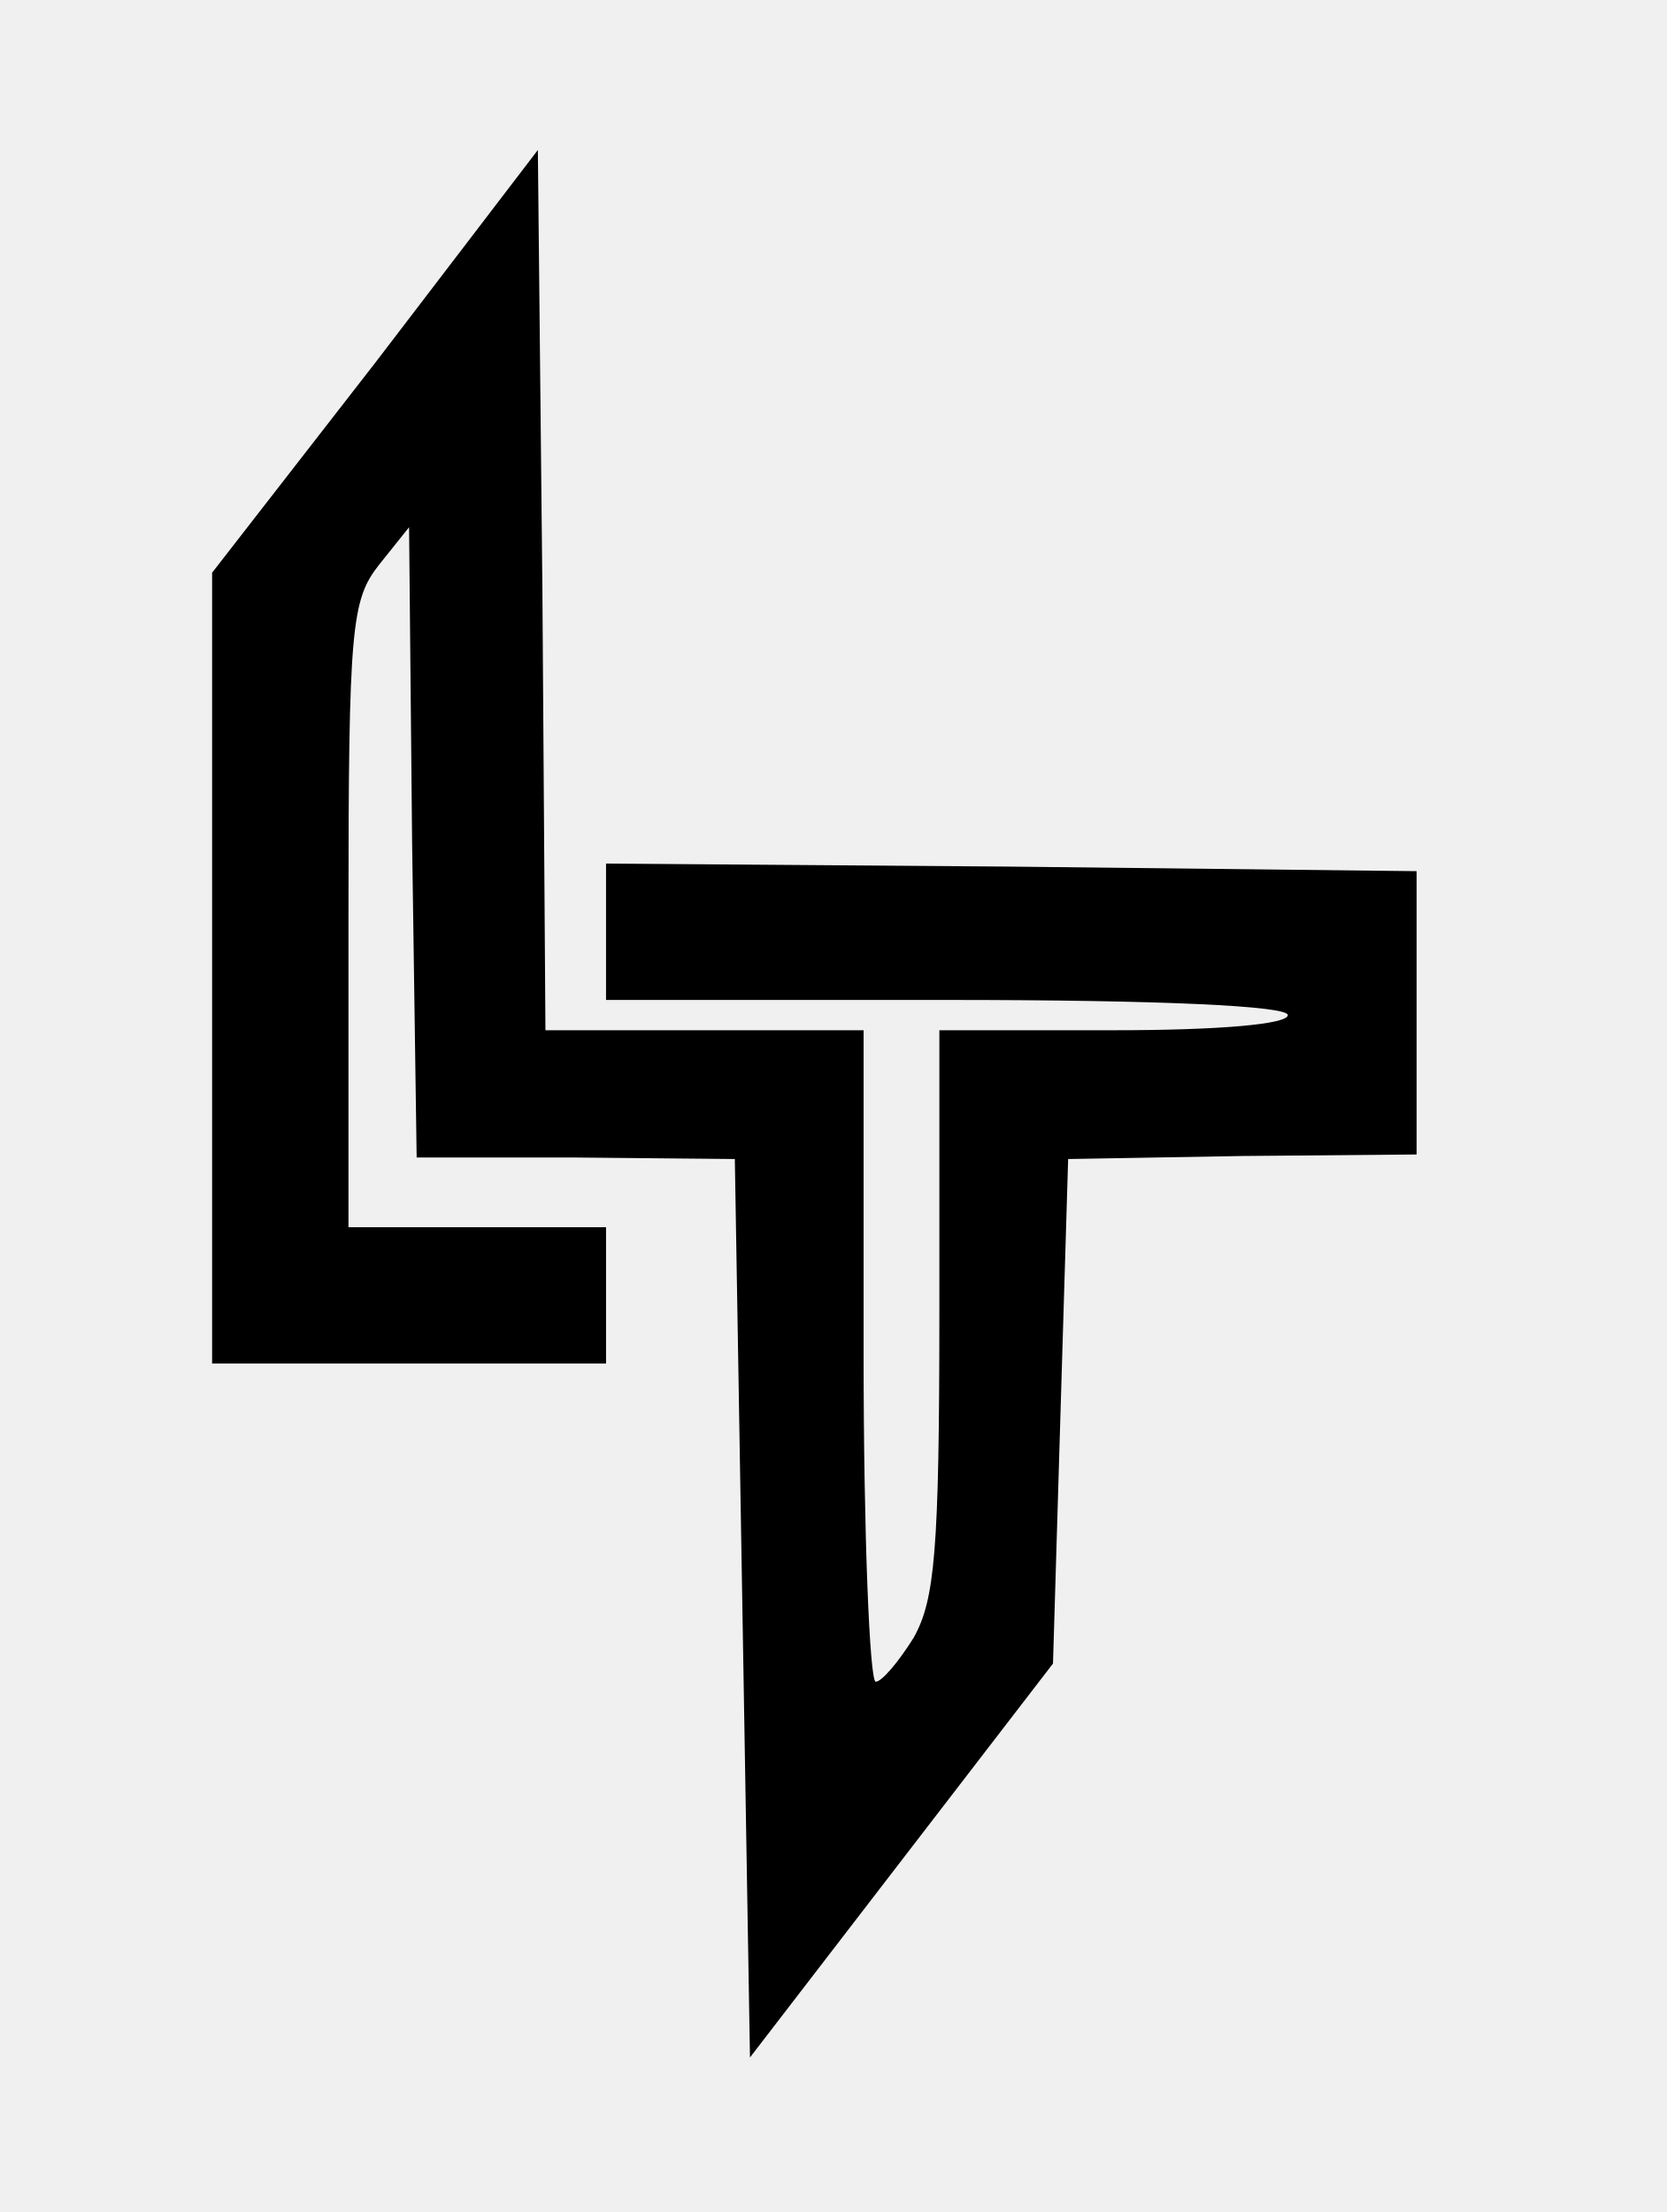
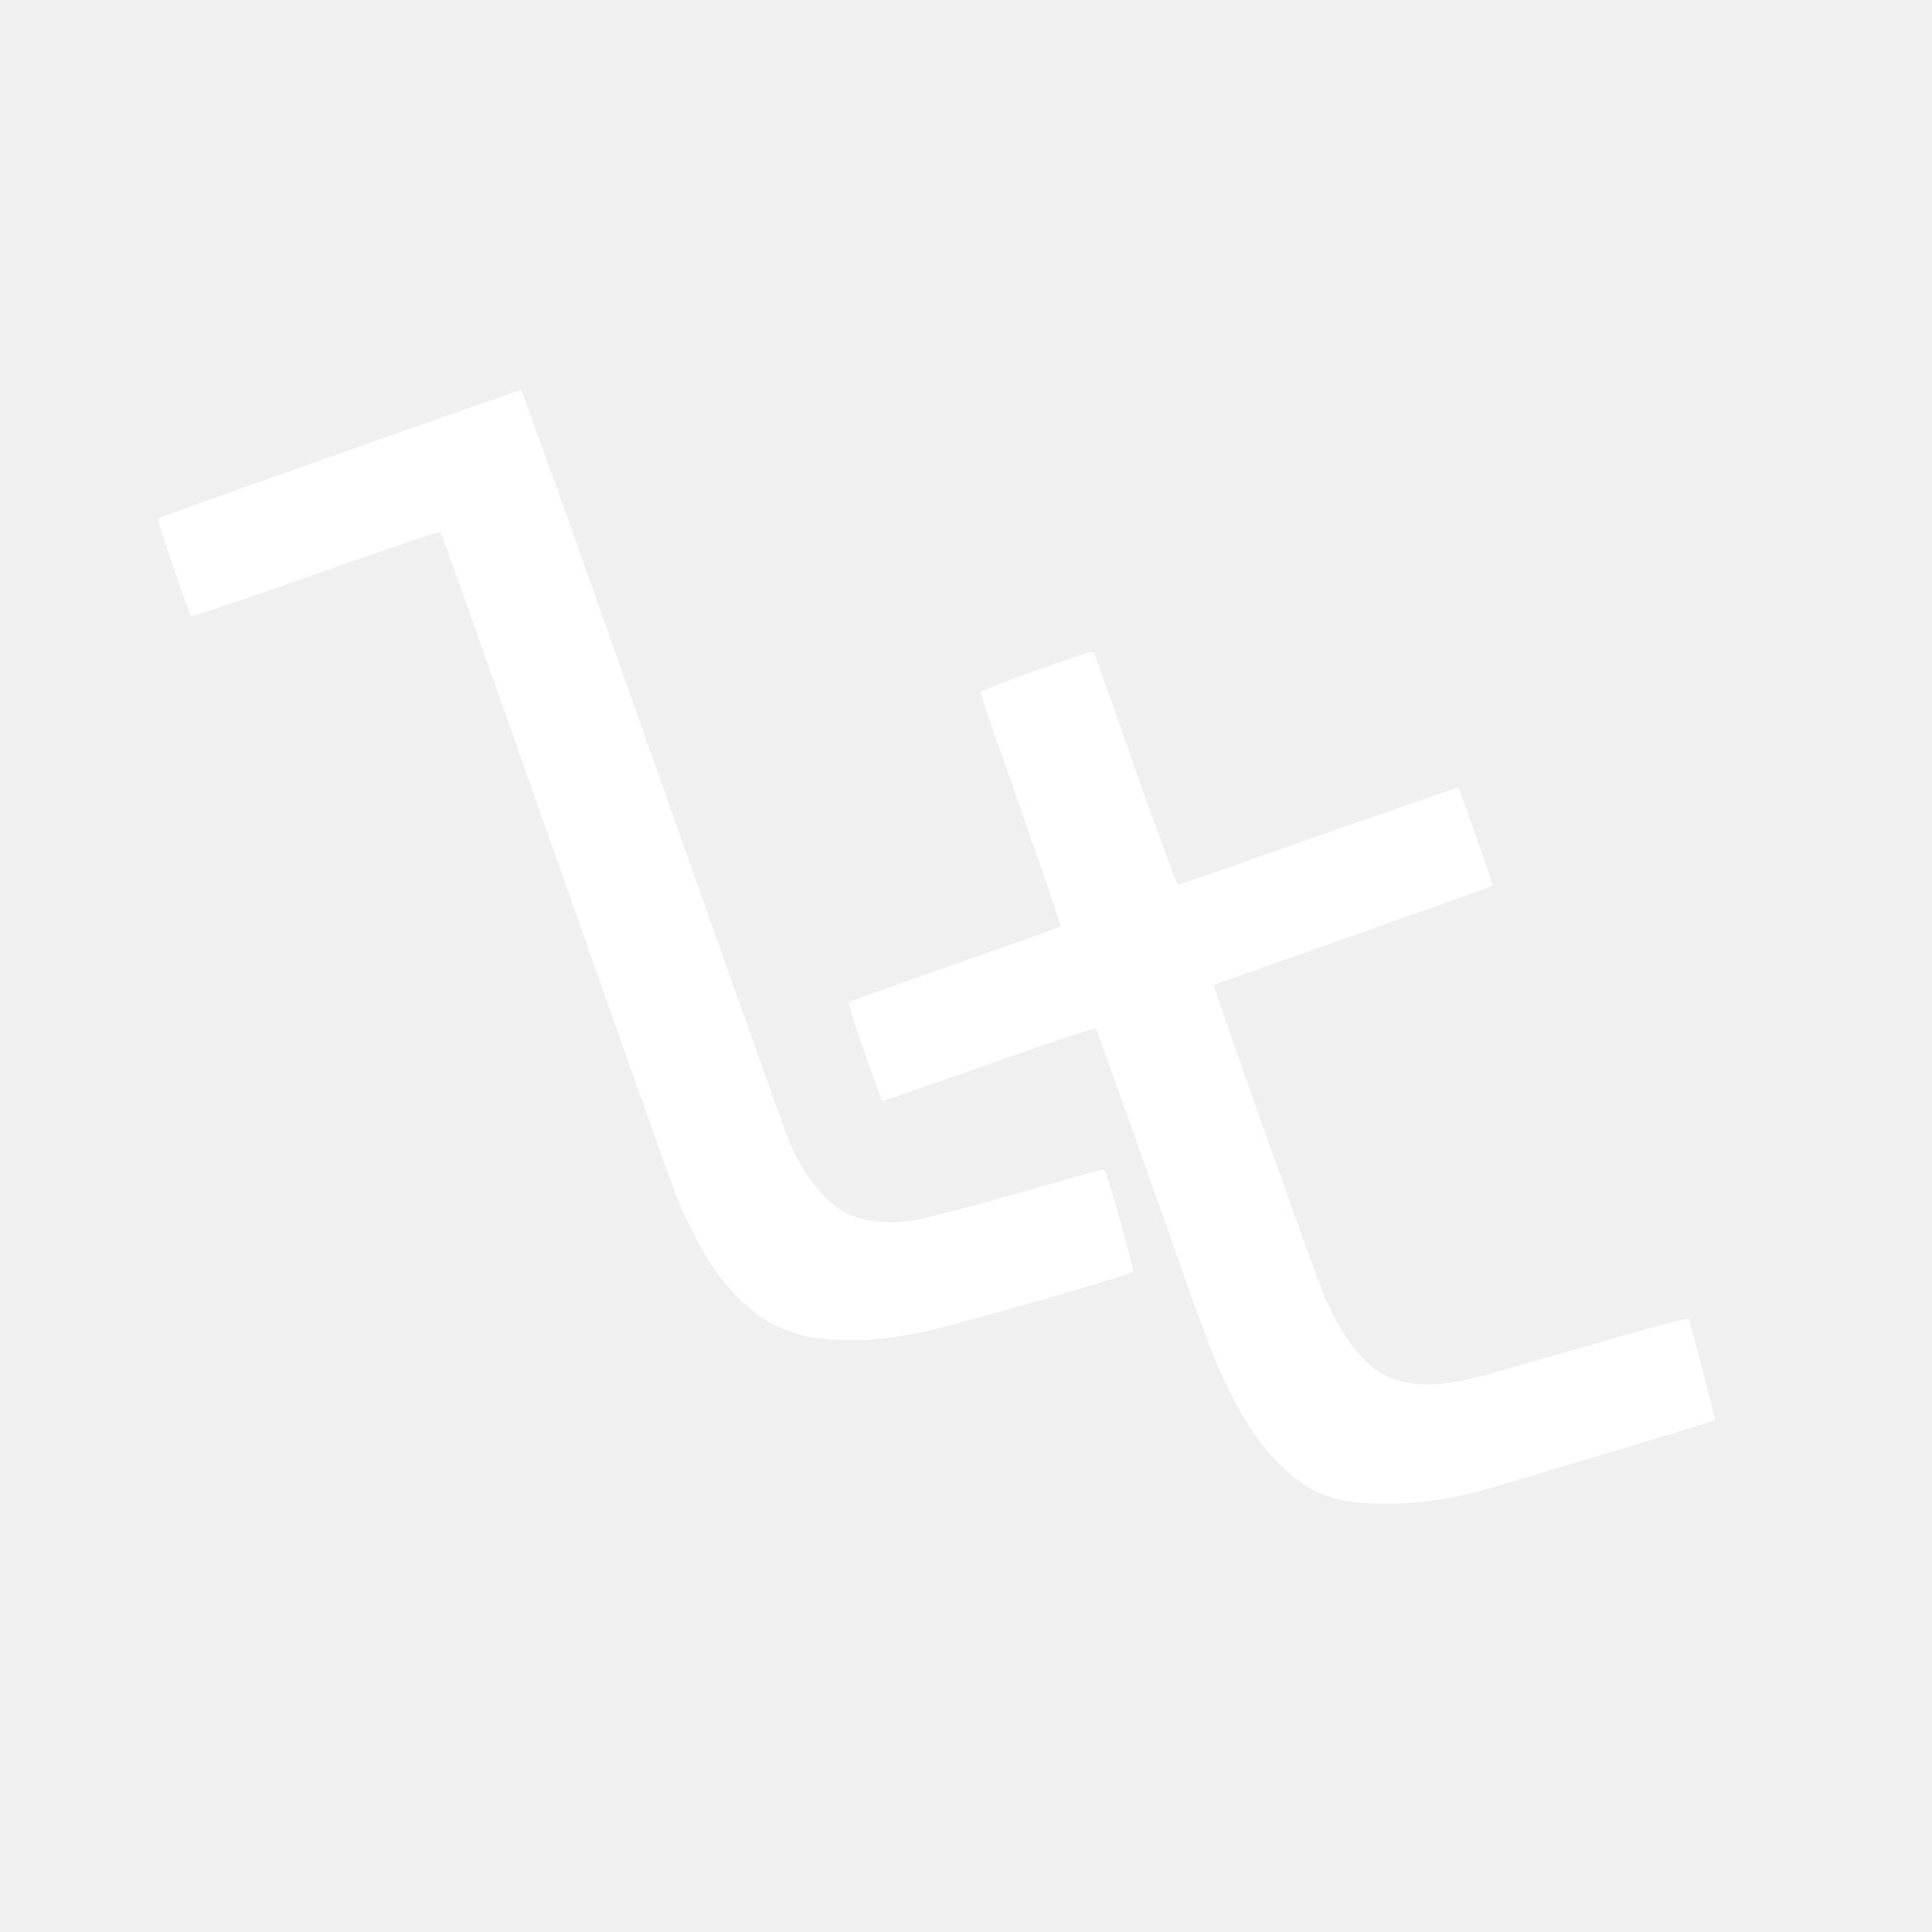
- <svg xmlns="http://www.w3.org/2000/svg" version="1.0" width="110pt" height="146pt" viewBox="0 0 110 146" preserveAspectRatio="xMidYMid meet" style="background-color:white">
-   <g transform="translate(0,146) scale(0.1,-0.1)" fill="#000000" stroke="none">
-     <path d="M248 1221 l-108 -139 0 -261 0 -261 130 0 130 0 0 45 0 45 -85 0 -85 0 0 206 c0 190 2 208 20 231 l20 25 2 -208 3 -208 105 0 105 -1 5 -297 5 -296 100 130 100 130 5 167 5 166 115 2 115 1 0 94 0 93 -267 3 -268 2 0 -45 0 -45 225 0 c143 0 225 -4 225 -10 0 -6 -45 -10 -115 -10 l-115 0 0 -186 c0 -158 -3 -190 -17 -215 -10 -16 -21 -29 -25 -29 -4 0 -8 97 -8 215 l0 215 -105 0 -105 0 -2 290 -3 291 -107 -140z" />
+ <svg xmlns="http://www.w3.org/2000/svg" version="1.0" width="1070pt" height="1070pt" viewBox="0 0 1070 1070" preserveAspectRatio="xMidYMid meet" style="background-color:#002244">
+   <g transform="translate(0,1070) scale(0.1,-0.1)" fill="#ffffff" stroke="none">
+     <path d="M1878 8187 c-548 -194 -1000 -355 -1003 -359 -7 -7 170 -525 184 -540 4 -5 314 101 690 233 379 134 686 238 691 233 4 -5 288 -803 630 -1774 342 -971 642 -1817 667 -1880 168 -430 378 -684 640 -775 97 -34 189 -47 338 -47 159 0 299 20 510 73 225 55 1048 294 1052 305 2 5 -32 135 -75 289 -70 249 -81 280 -98 277 -10 -2 -225 -62 -476 -133 -252 -71 -497 -136 -544 -144 -159 -28 -297 -14 -402 39 -112 57 -226 200 -307 384 -23 53 -365 1014 -761 2135 -395 1120 -723 2037 -728 2037 -6 -1 -460 -159 -1008 -353z" />
+     <path d="M5728 6983 c-178 -63 -298 -111 -298 -118 0 -7 101 -300 225 -651 124 -351 222 -641 218 -645 -5 -4 -267 -98 -583 -209 -316 -111 -580 -205 -587 -209 -7 -4 19 -91 84 -276 52 -148 96 -271 98 -273 1 -1 266 90 589 204 341 121 590 203 595 198 5 -5 140 -382 301 -839 327 -929 345 -977 435 -1160 91 -186 172 -304 284 -416 173 -172 327 -225 631 -216 175 5 286 21 465 67 102 26 1306 388 1313 395 4 4 -138 546 -147 561 -4 7 -197 -45 -566 -152 -308 -90 -601 -172 -650 -183 -195 -43 -343 -37 -460 19 -123 59 -248 223 -346 455 -47 112 -613 1705 -607 1710 2 2 349 125 773 274 423 150 771 273 772 275 4 4 -183 535 -190 543 -3 3 -351 -117 -773 -266 -422 -149 -773 -271 -779 -271 -7 0 -106 267 -235 633 -122 347 -225 638 -227 645 -3 6 -13 12 -22 11 -9 0 -150 -48 -313 -106z" />
  </g>
</svg>
